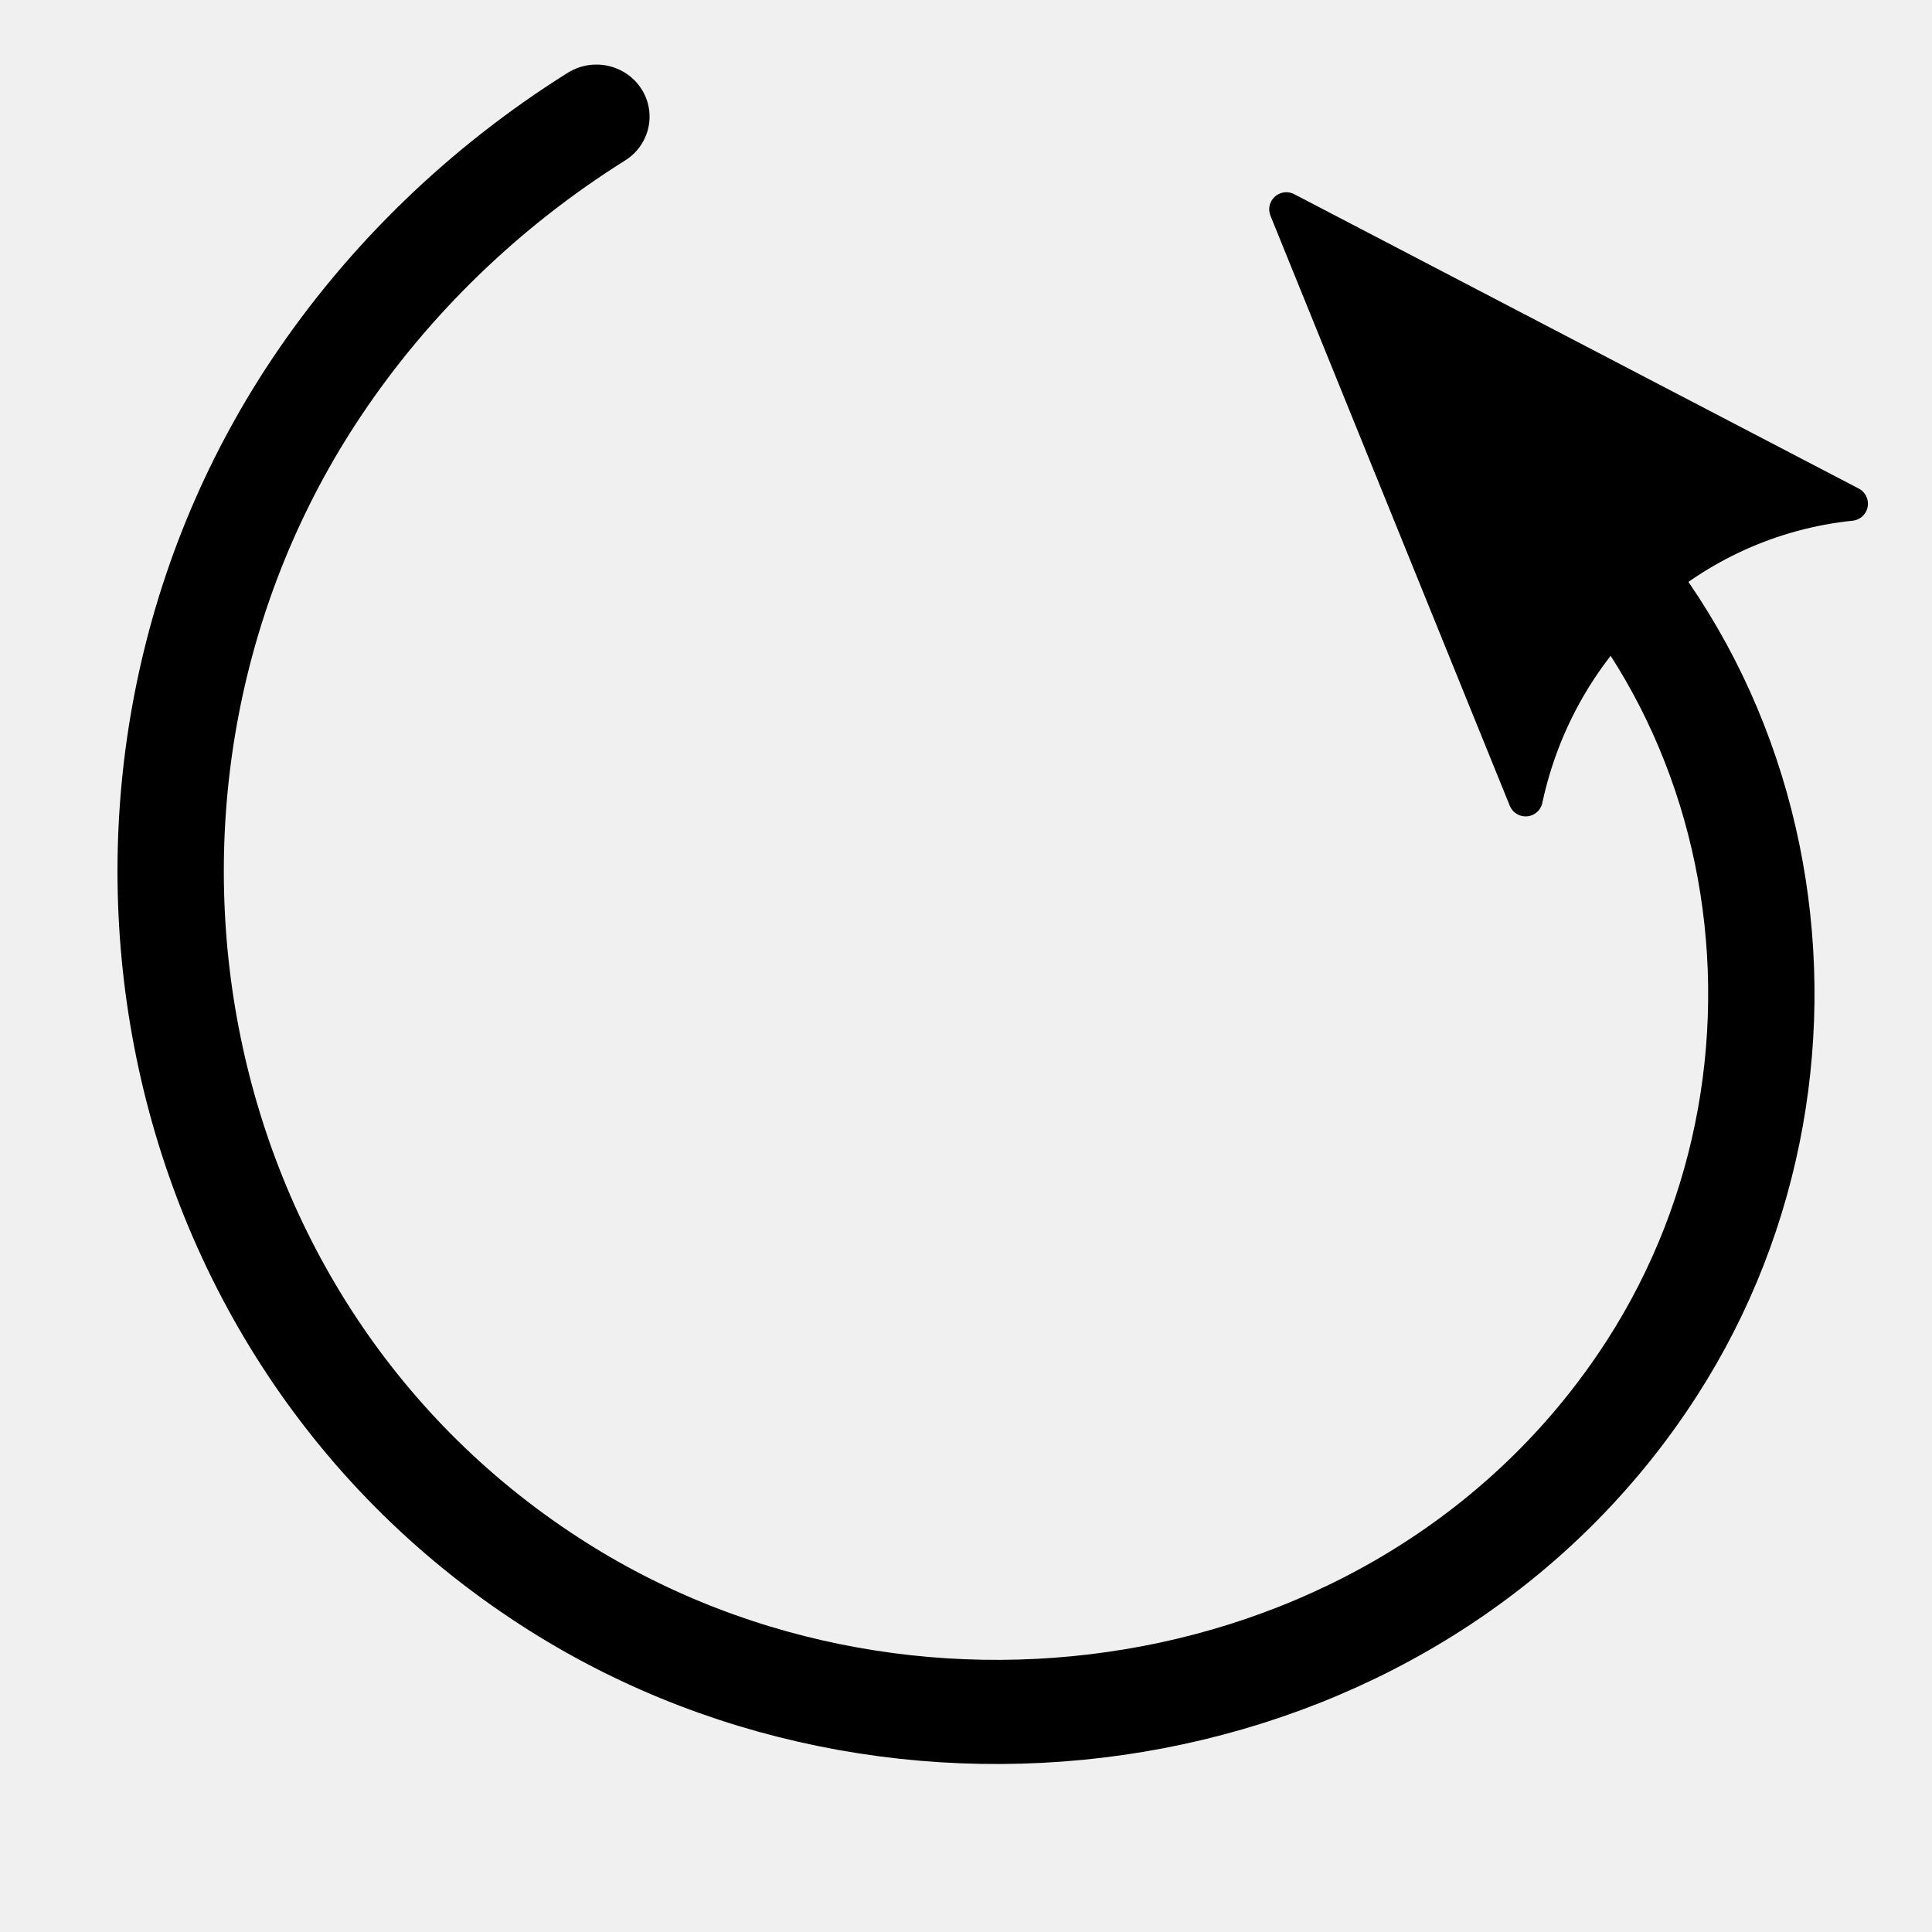
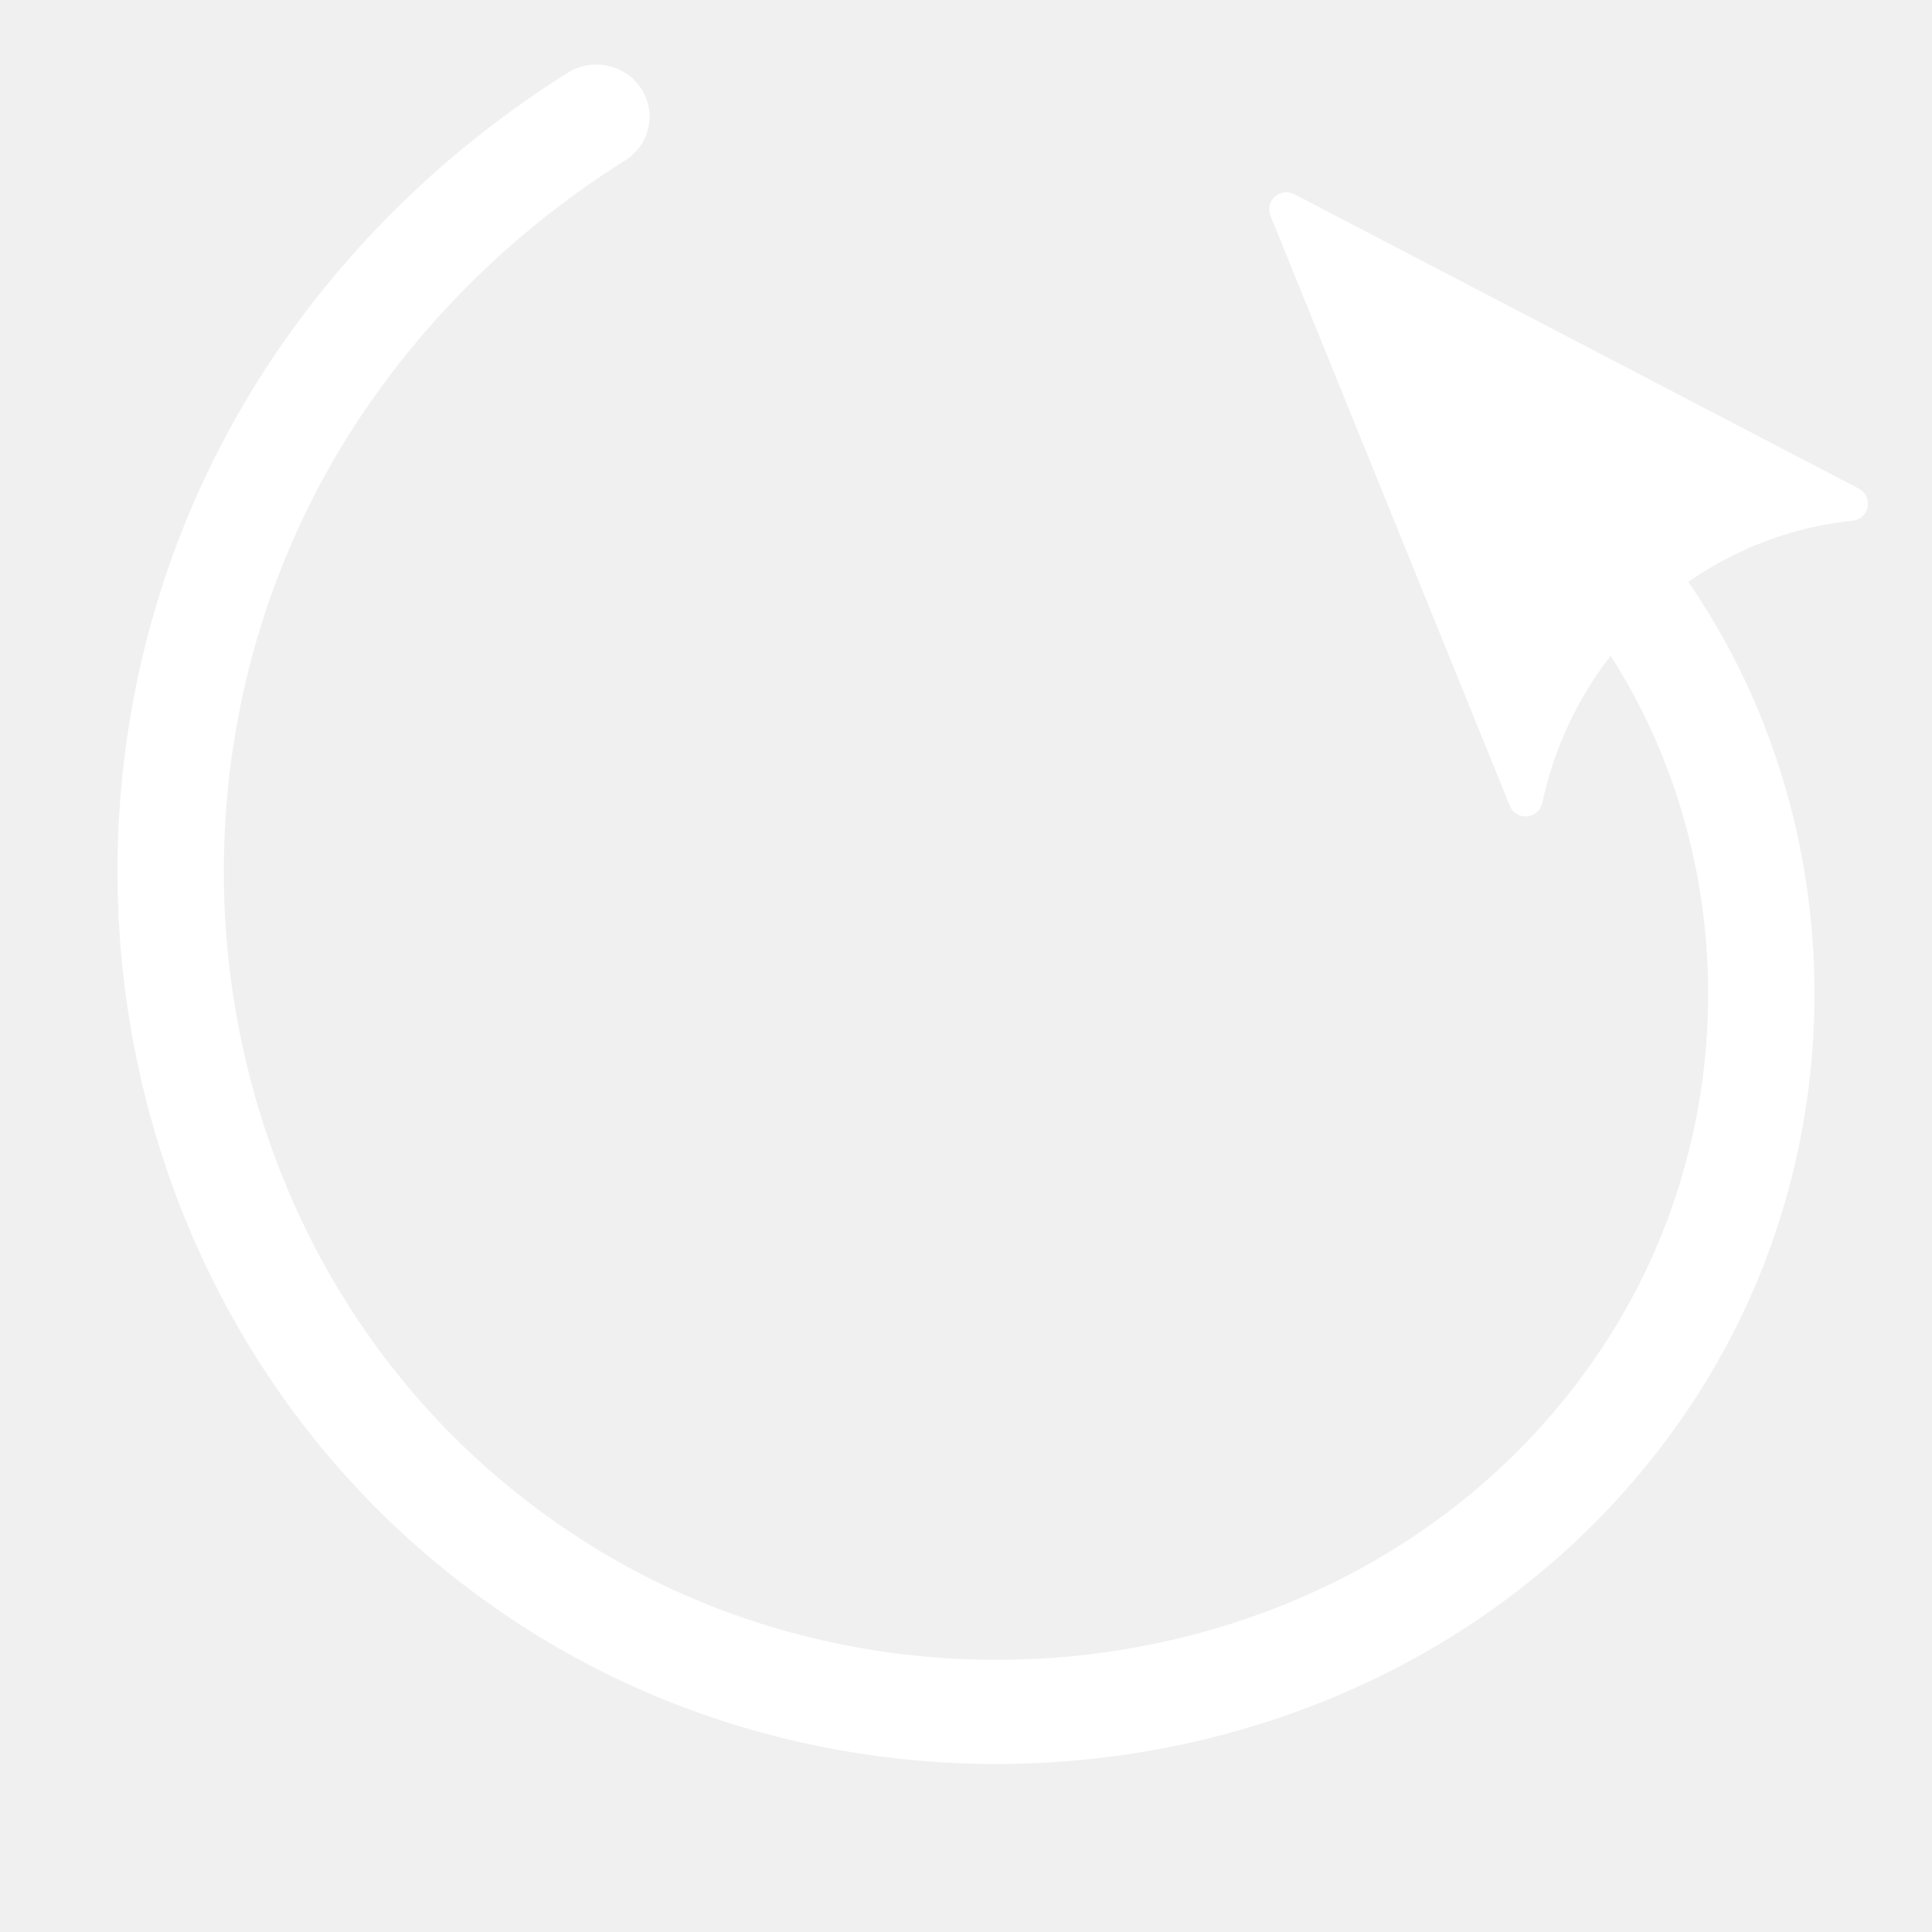
<svg xmlns="http://www.w3.org/2000/svg" width="64" height="64" id="svg4136" version="1.1" viewBox="0 0 64 64">
  <defs id="defs4138">
    <marker orient="auto" refY="0.0" refX="0.0" id="marker4438" style="overflow:visible">
-       <path id="path4206" style="fill-rule:evenodd;stroke-width:0.625;stroke-linejoin:round;stroke:#000000;stroke-opacity:1;fill:#000000;fill-opacity:1" d="M 8.719,4.034 L -2.207,0.016 L 8.719,-4.002 C 6.973,-1.63 6.983,1.616 8.719,4.034 z " transform="scale(0.6) translate(0,0)" />
+       <path id="path4206" style="fill-rule:evenodd;stroke-width:0.625;stroke-linejoin:round;stroke:#ffffff;stroke-opacity:1;fill:#FFFFFF;fill-opacity:1" d="M 8.719,4.034 L -2.207,0.016 L 8.719,-4.002 C 6.973,-1.63 6.983,1.616 8.719,4.034 z " transform="scale(0.6) translate(0,0)" />
    </marker>
    <marker orient="auto" refY="0.0" refX="0.0" id="marker6208" style="overflow:visible">
-       <path id="path6210" style="fill-rule:evenodd;stroke-width:0.625;stroke-linejoin:round;stroke:#000000;stroke-opacity:1;fill:#000000;fill-opacity:1" d="M 8.719,4.034 L -2.207,0.016 L 8.719,-4.002 C 6.973,-1.63 6.983,1.616 8.719,4.034 z " transform="scale(0.3) translate(-2.3,0)" />
+       <path id="path6210" style="fill-rule:evenodd;stroke-width:0.625;stroke-linejoin:round;stroke:#FFFFFF;stroke-opacity:1;fill:#ffffff;fill-opacity:1" d="M 8.719,4.034 L -2.207,0.016 L 8.719,-4.002 C 6.973,-1.63 6.983,1.616 8.719,4.034 z " transform="scale(0.3) translate(-2.3,0)" />
    </marker>
    <marker orient="auto" refY="0.0" refX="0.0" id="SemiCircleIn" style="overflow:visible">
-       <path id="path4870" d="M -0.375,-0.046 C -0.375,2.714 1.865,4.954 4.625,4.954 L 4.625,-5.046 C 1.865,-5.046 -0.375,-2.806 -0.375,-0.046 z " style="fill-rule:evenodd;stroke:#000000;stroke-width:1pt;stroke-opacity:1;fill:#000000;fill-opacity:1" transform="scale(0.6)" />
+       <path id="path4870" d="M -0.375,-0.046 C -0.375,2.714 1.865,4.954 4.625,4.954 L 4.625,-5.046 C 1.865,-5.046 -0.375,-2.806 -0.375,-0.046 z " style="fill-rule:evenodd;stroke:#ffffff;stroke-width:1pt;stroke-opacity:1;fill:#ffffff;fill-opacity:1" transform="scale(0.6)" />
    </marker>
    <marker orient="auto" refY="0.0" refX="0.0" id="marker5980" style="overflow:visible">
-       <path id="path5982" style="fill-rule:evenodd;stroke-width:0.625;stroke-linejoin:round;stroke:#000000;stroke-opacity:1;fill:#000000;fill-opacity:1" d="M 8.719,4.034 L -2.207,0.016 L 8.719,-4.002 C 6.973,-1.63 6.983,1.616 8.719,4.034 z " transform="scale(0.6) translate(0,0)" />
+       <path id="path5982" style="fill-rule:evenodd;stroke-width:0.625;stroke-linejoin:round;stroke:#ffffff;stroke-opacity:1;fill:#ffffff;fill-opacity:1" d="M 8.719,4.034 L -2.207,0.016 L 8.719,-4.002 C 6.973,-1.63 6.983,1.616 8.719,4.034 z " transform="scale(0.6) translate(0,0)" />
    </marker>
    <marker orient="auto" refY="0.0" refX="0.0" id="marker5874" style="overflow:visible">
-       <path id="path5876" d="M 0.0,0.0 L 5.0,-5.0 L -12.5,0.0 L 5.0,5.0 L 0.0,0.0 z " style="fill-rule:evenodd;stroke:#000000;stroke-width:1pt;stroke-opacity:1;fill:#000000;fill-opacity:1" transform="scale(0.2) translate(6,0)" />
+       <path id="path5876" d="M 0.0,0.0 L 5.0,-5.0 L -12.5,0.0 L 5.0,5.0 L 0.0,0.0 z " style="fill-rule:evenodd;stroke:#ffffff;stroke-width:1pt;stroke-opacity:1;fill:#ffffff;fill-opacity:1" transform="scale(0.2) translate(6,0)" />
    </marker>
    <marker orient="auto" refY="0.0" refX="0.0" id="marker5774" style="overflow:visible">
-       <path id="path5776" style="fill-rule:evenodd;stroke-width:0.625;stroke-linejoin:round;stroke:#000000;stroke-opacity:1;fill:#000000;fill-opacity:1" d="M 8.719,4.034 L -2.207,0.016 L 8.719,-4.002 C 6.973,-1.63 6.983,1.616 8.719,4.034 z " transform="scale(0.6) translate(0,0)" />
+       <path id="path5776" style="fill-rule:evenodd;stroke-width:0.625;stroke-linejoin:round;stroke:#ffffff;stroke-opacity:1;fill:#ffffff;fill-opacity:1" d="M 8.719,4.034 L -2.207,0.016 L 8.719,-4.002 C 6.973,-1.63 6.983,1.616 8.719,4.034 z " transform="scale(0.6) translate(0,0)" />
    </marker>
    <marker orient="auto" refY="0.0" refX="0.0" id="marker5680" style="overflow:visible">
-       <path id="path5682" d="M 0.0,0.0 L 5.0,-5.0 L -12.5,0.0 L 5.0,5.0 L 0.0,0.0 z " style="fill-rule:evenodd;stroke:#000000;stroke-width:1pt;stroke-opacity:1;fill:#000000;fill-opacity:1" transform="scale(0.2) translate(6,0)" />
+       <path id="path5682" d="M 0.0,0.0 L 5.0,-5.0 L -12.5,0.0 L 5.0,5.0 L 0.0,0.0 z " style="fill-rule:evenodd;stroke:#ffffff;stroke-width:1pt;stroke-opacity:1;fill:#ffffff;fill-opacity:1" transform="scale(0.2) translate(6,0)" />
    </marker>
    <marker orient="auto" refY="0.0" refX="0.0" id="marker5592" style="overflow:visible">
-       <path id="path5594" d="M 0.0,0.0 L 5.0,-5.0 L -12.5,0.0 L 5.0,5.0 L 0.0,0.0 z " style="fill-rule:evenodd;stroke:#000000;stroke-width:1pt;stroke-opacity:1;fill:#000000;fill-opacity:1" transform="scale(0.4) translate(10,0)" />
+       <path id="path5594" d="M 0.0,0.0 L 5.0,-5.0 L -12.5,0.0 L 5.0,5.0 L 0.0,0.0 z " style="fill-rule:evenodd;stroke:#ffffff;stroke-width:1pt;stroke-opacity:1;fill:#ffffff;fill-opacity:1" transform="scale(0.4) translate(10,0)" />
    </marker>
    <marker orient="auto" refY="0.0" refX="0.0" id="marker5510" style="overflow:visible">
-       <path id="path5512" d="M 0.0,0.0 L 5.0,-5.0 L -12.5,0.0 L 5.0,5.0 L 0.0,0.0 z " style="fill-rule:evenodd;stroke:#000000;stroke-width:1pt;stroke-opacity:1;fill:#000000;fill-opacity:1" transform="scale(0.2) translate(6,0)" />
+       <path id="path5512" d="M 0.0,0.0 L 5.0,-5.0 L -12.5,0.0 L 5.0,5.0 L 0.0,0.0 z " style="fill-rule:evenodd;stroke:#ffffff;stroke-width:1pt;stroke-opacity:1;fill:#ffffff;fill-opacity:1" transform="scale(0.2) translate(6,0)" />
    </marker>
    <marker orient="auto" refY="0.0" refX="0.0" id="Arrow1Sstart" style="overflow:visible">
-       <path id="path4704" d="M 0.0,0.0 L 5.0,-5.0 L -12.5,0.0 L 5.0,5.0 L 0.0,0.0 z " style="fill-rule:evenodd;stroke:#000000;stroke-width:1pt;stroke-opacity:1;fill:#000000;fill-opacity:1" transform="scale(0.2) translate(6,0)" />
+       <path id="path4704" d="M 0.0,0.0 L 5.0,-5.0 L -12.5,0.0 L 5.0,5.0 L 0.0,0.0 z " style="fill-rule:evenodd;stroke:#ffffff;stroke-width:1pt;stroke-opacity:1;fill:#ffffff;fill-opacity:1" transform="scale(0.2) translate(6,0)" />
    </marker>
    <marker orient="auto" refY="0.0" refX="0.0" id="TriangleInM" style="overflow:visible">
-       <path id="path4828" d="M 5.77,0.0 L -2.88,5.0 L -2.88,-5.0 L 5.77,0.0 z " style="fill-rule:evenodd;stroke:#000000;stroke-width:1pt;stroke-opacity:1;fill:#000000;fill-opacity:1" transform="scale(-0.4)" />
+       <path id="path4828" d="M 5.77,0.0 L -2.88,5.0 L -2.88,-5.0 L 5.77,0.0 z " style="fill-rule:evenodd;stroke:#ffffff;stroke-width:1pt;stroke-opacity:1;fill:#ffffff;fill-opacity:1" transform="scale(-0.4)" />
    </marker>
    <marker orient="auto" refY="0.0" refX="0.0" id="Arrow2Sstart" style="overflow:visible">
-       <path id="path4722" style="fill-rule:evenodd;stroke-width:0.625;stroke-linejoin:round;stroke:#000000;stroke-opacity:1;fill:#000000;fill-opacity:1" d="M 8.719,4.034 L -2.207,0.016 L 8.719,-4.002 C 6.973,-1.63 6.983,1.616 8.719,4.034 z " transform="scale(0.3) translate(-2.3,0)" />
+       <path id="path4722" style="fill-rule:evenodd;stroke-width:0.625;stroke-linejoin:round;stroke:#ffffff;stroke-opacity:1;fill:#ffffff;fill-opacity:1" d="M 8.719,4.034 L -2.207,0.016 L 8.719,-4.002 C 6.973,-1.63 6.983,1.616 8.719,4.034 z " transform="scale(0.3) translate(-2.3,0)" />
    </marker>
    <marker orient="auto" refY="0.0" refX="0.0" id="marker5164" style="overflow:visible">
-       <path id="path5166" style="fill-rule:evenodd;stroke-width:0.625;stroke-linejoin:round;stroke:#000000;stroke-opacity:1;fill:#000000;fill-opacity:1" d="M 8.719,4.034 L -2.207,0.016 L 8.719,-4.002 C 6.973,-1.63 6.983,1.616 8.719,4.034 z " transform="scale(1.1) translate(1,0)" />
+       <path id="path5166" style="fill-rule:evenodd;stroke-width:0.625;stroke-linejoin:round;stroke:#ffffff;stroke-opacity:1;fill:#ffffff;fill-opacity:1" d="M 8.719,4.034 L -2.207,0.016 L 8.719,-4.002 C 6.973,-1.63 6.983,1.616 8.719,4.034 z " transform="scale(1.1) translate(1,0)" />
    </marker>
    <marker orient="auto" refY="0.0" refX="0.0" id="Arrow1Mstart" style="overflow:visible">
-       <path id="path4698" d="M 0.0,0.0 L 5.0,-5.0 L -12.5,0.0 L 5.0,5.0 L 0.0,0.0 z " style="fill-rule:evenodd;stroke:#000000;stroke-width:1pt;stroke-opacity:1;fill:#000000;fill-opacity:1" transform="scale(0.4) translate(10,0)" />
+       <path id="path4698" d="M 0.0,0.0 L 5.0,-5.0 L -12.5,0.0 L 5.0,5.0 L 0.0,0.0 z " style="fill-rule:evenodd;stroke:#ffffff;stroke-width:1pt;stroke-opacity:1;fill:#ffffff;fill-opacity:1" transform="scale(0.4) translate(10,0)" />
    </marker>
    <marker orient="auto" refY="0.0" refX="0.0" id="Arrow2Mstart" style="overflow:visible">
-       <path id="path4716" style="fill-rule:evenodd;stroke-width:0.625;stroke-linejoin:round;stroke:#000000;stroke-opacity:1;fill:#000000;fill-opacity:1" d="M 8.719,4.034 L -2.207,0.016 L 8.719,-4.002 C 6.973,-1.63 6.983,1.616 8.719,4.034 z " transform="scale(0.6) translate(0,0)" />
+       <path id="path4716" style="fill-rule:evenodd;stroke-width:0.625;stroke-linejoin:round;stroke:#ffffff;stroke-opacity:1;fill:#ffffff;fill-opacity:1" d="M 8.719,4.034 L -2.207,0.016 L 8.719,-4.002 C 6.973,-1.63 6.983,1.616 8.719,4.034 z " transform="scale(0.6) translate(0,0)" />
    </marker>
    <marker orient="auto" refY="0.0" refX="0.0" id="Arrow1Lstart" style="overflow:visible">
-       <path id="path4692" d="M 0.0,0.0 L 5.0,-5.0 L -12.5,0.0 L 5.0,5.0 L 0.0,0.0 z " style="fill-rule:evenodd;stroke:#000000;stroke-width:1pt;stroke-opacity:1;fill:#000000;fill-opacity:1" transform="scale(0.8) translate(12.5,0)" />
+       <path id="path4692" d="M 0.0,0.0 L 5.0,-5.0 L -12.5,0.0 L 5.0,5.0 L 0.0,0.0 z " style="fill-rule:evenodd;stroke:#ffffff;stroke-width:1pt;stroke-opacity:1;fill:#ffffff;fill-opacity:1" transform="scale(0.8) translate(12.5,0)" />
    </marker>
    <marker orient="auto" refY="0.0" refX="0.0" id="Arrow2Send" style="overflow:visible;">
-       <path id="path4725" style="fill-rule:evenodd;stroke-width:0.625;stroke-linejoin:round;stroke:#000000;stroke-opacity:1;fill:#000000;fill-opacity:1" d="M 8.719,4.034 L -2.207,0.016 L 8.719,-4.002 C 6.973,-1.63 6.983,1.616 8.719,4.034 z " transform="scale(0.3) rotate(180) translate(-2.3,0)" />
+       <path id="path4725" style="fill-rule:evenodd;stroke-width:0.625;stroke-linejoin:round;stroke:#ffffff;stroke-opacity:1;fill:#ffffff;fill-opacity:1" d="M 8.719,4.034 L -2.207,0.016 L 8.719,-4.002 C 6.973,-1.63 6.983,1.616 8.719,4.034 z " transform="scale(0.3) rotate(180) translate(-2.3,0)" />
    </marker>
    <marker orient="auto" refY="0.0" refX="0.0" id="Arrow2Lstart" style="overflow:visible">
-       <path id="path4710" style="fill-rule:evenodd;stroke-width:0.625;stroke-linejoin:round;stroke:#000000;stroke-opacity:1;fill:#000000;fill-opacity:1" d="M 8.719,4.034 L -2.207,0.016 L 8.719,-4.002 C 6.973,-1.63 6.983,1.616 8.719,4.034 z " transform="scale(1.1) translate(1,0)" />
+       <path id="path4710" style="fill-rule:evenodd;stroke-width:0.625;stroke-linejoin:round;stroke:#ffffff;stroke-opacity:1;fill:#ffffff;fill-opacity:1" d="M 8.719,4.034 L -2.207,0.016 L 8.719,-4.002 C 6.973,-1.63 6.983,1.616 8.719,4.034 z " transform="scale(1.1) translate(1,0)" />
    </marker>
    <marker orient="auto" refY="0.0" refX="0.0" id="Arrow2Lend" style="overflow:visible;">
-       <path id="path4713" style="fill-rule:evenodd;stroke-width:0.625;stroke-linejoin:round;stroke:#000000;stroke-opacity:1;fill:#000000;fill-opacity:1" d="M 8.719,4.034 L -2.207,0.016 L 8.719,-4.002 C 6.973,-1.63 6.983,1.616 8.719,4.034 z " transform="scale(1.1) rotate(180) translate(1,0)" />
+       <path id="path4713" style="fill-rule:evenodd;stroke-width:0.625;stroke-linejoin:round;stroke:#ffffff;stroke-opacity:1;fill:#ffffff;fill-opacity:1" d="M 8.719,4.034 L -2.207,0.016 L 8.719,-4.002 C 6.973,-1.63 6.983,1.616 8.719,4.034 z " transform="scale(1.1) rotate(180) translate(1,0)" />
    </marker>
  </defs>
  <g id="layer1">
-     <path style="fill:none;fill-rule:evenodd;stroke:#000000;stroke-width:2.7;stroke-linecap:round;stroke-linejoin:miter;stroke-miterlimit:4;stroke-dasharray:none;stroke-opacity:1;marker-end:" id="path4684" d="m 44.583,17.395 c 8.292,5.098 10.285,16.37 5.197,24.433 C 43.898,51.152 31.122,53.361 22.018,47.502 11.661,40.837 9.236,26.553 15.867,16.41 17.706,13.597 20.149,11.192 22.979,9.381" transform="matrix(1.304586,0,0,1.277748,-10.22124,-8.122728)" />
-     <path style="fill:none;fill-rule:evenodd;stroke:#000000;stroke-width:1.647px;stroke-linecap:butt;stroke-linejoin:miter;stroke-opacity:1;marker-end:url(#Arrow2Lend)" d="M 50.512,15.584 44.103,8.533" id="path8874" />
+     <path style="fill:none;fill-rule:evenodd;stroke:#ffffff;stroke-width:2.7;stroke-linecap:round;stroke-linejoin:miter;stroke-miterlimit:4;stroke-dasharray:none;stroke-opacity:1;marker-end:" id="path4684" d="m 44.583,17.395 c 8.292,5.098 10.285,16.37 5.197,24.433 C 43.898,51.152 31.122,53.361 22.018,47.502 11.661,40.837 9.236,26.553 15.867,16.41 17.706,13.597 20.149,11.192 22.979,9.381" transform="matrix(1.304586,0,0,1.277748,-10.22124,-8.122728)" />
+     <path style="fill:none;fill-rule:evenodd;stroke:#ffffff;stroke-width:1.647px;stroke-linecap:butt;stroke-linejoin:miter;stroke-opacity:1;marker-end:url(#Arrow2Lend)" d="M 50.512,15.584 44.103,8.533" id="path8874" />
  </g>
</svg>
